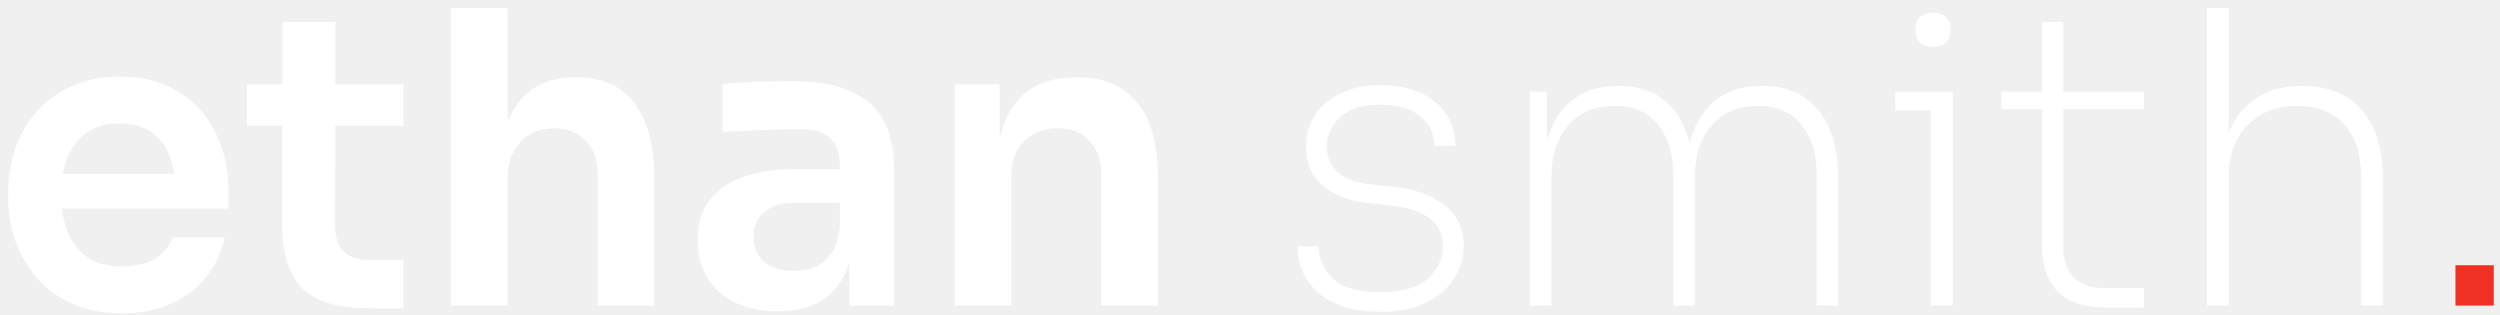
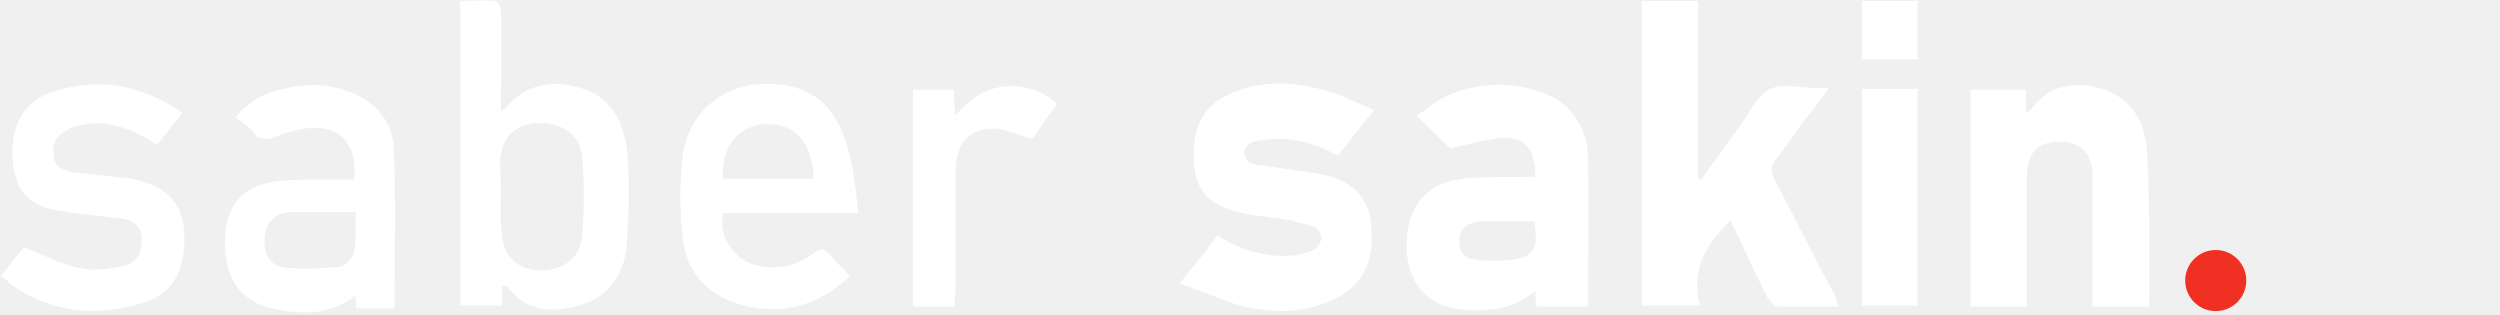
- <svg xmlns="http://www.w3.org/2000/svg" width="270" height="34" viewBox="0 0 270 34" fill="none">
-   <path d="M13.168 33.836C11.115 33.836 9.311 33.484 7.756 32.78C6.231 32.076 4.955 31.137 3.928 29.964C2.931 28.761 2.168 27.427 1.64 25.96C1.141 24.493 0.892 22.997 0.892 21.472V20.636C0.892 19.052 1.141 17.527 1.64 16.06C2.168 14.564 2.931 13.244 3.928 12.1C4.955 10.927 6.216 10.003 7.712 9.328C9.208 8.624 10.939 8.272 12.904 8.272C15.485 8.272 17.641 8.844 19.372 9.988C21.132 11.103 22.452 12.584 23.332 14.432C24.212 16.251 24.652 18.216 24.652 20.328V22.528H3.488V18.788H20.824L18.932 20.636C18.932 19.111 18.712 17.805 18.272 16.72C17.832 15.635 17.157 14.799 16.248 14.212C15.368 13.625 14.253 13.332 12.904 13.332C11.555 13.332 10.411 13.64 9.472 14.256C8.533 14.872 7.815 15.767 7.316 16.94C6.847 18.084 6.612 19.463 6.612 21.076C6.612 22.572 6.847 23.907 7.316 25.08C7.785 26.224 8.504 27.133 9.472 27.808C10.44 28.453 11.672 28.776 13.168 28.776C14.664 28.776 15.881 28.483 16.82 27.896C17.759 27.28 18.36 26.532 18.624 25.652H24.256C23.904 27.295 23.229 28.732 22.232 29.964C21.235 31.196 19.959 32.149 18.404 32.824C16.879 33.499 15.133 33.836 13.168 33.836ZM40.145 33.308C37.945 33.308 36.127 33.029 34.689 32.472C33.281 31.885 32.225 30.917 31.521 29.568C30.817 28.189 30.465 26.341 30.465 24.024L30.509 2.376H36.229L36.185 24.42C36.185 25.593 36.493 26.503 37.109 27.148C37.755 27.764 38.664 28.072 39.837 28.072H43.577V33.308H40.145ZM26.681 13.596V9.108H43.577V13.596H26.681ZM48.71 33V0.88H54.826V19.624H53.77C53.77 17.219 54.078 15.18 54.694 13.508C55.31 11.836 56.22 10.56 57.422 9.68C58.654 8.8 60.209 8.36 62.086 8.36H62.35C65.078 8.36 67.146 9.299 68.554 11.176C69.962 13.053 70.666 15.781 70.666 19.36V33H64.55V18.788C64.55 17.263 64.11 16.06 63.23 15.18C62.38 14.3 61.25 13.86 59.842 13.86C58.346 13.86 57.129 14.359 56.19 15.356C55.281 16.324 54.826 17.6 54.826 19.184V33H48.71ZM91.718 33V25.916H90.706V18.04C90.706 16.661 90.368 15.635 89.694 14.96C89.019 14.285 87.978 13.948 86.57 13.948C85.836 13.948 84.956 13.963 83.93 13.992C82.903 14.021 81.862 14.065 80.806 14.124C79.779 14.153 78.855 14.197 78.034 14.256V9.064C78.708 9.005 79.471 8.947 80.322 8.888C81.172 8.829 82.038 8.8 82.918 8.8C83.827 8.771 84.678 8.756 85.47 8.756C87.934 8.756 89.972 9.079 91.586 9.724C93.228 10.369 94.46 11.381 95.282 12.76C96.132 14.139 96.558 15.943 96.558 18.172V33H91.718ZM84.018 33.616C82.287 33.616 80.762 33.308 79.442 32.692C78.151 32.076 77.139 31.196 76.406 30.052C75.702 28.908 75.35 27.529 75.35 25.916C75.35 24.156 75.775 22.719 76.626 21.604C77.506 20.489 78.723 19.653 80.278 19.096C81.862 18.539 83.71 18.26 85.822 18.26H91.366V21.912H85.734C84.326 21.912 83.24 22.264 82.478 22.968C81.744 23.643 81.378 24.523 81.378 25.608C81.378 26.693 81.744 27.573 82.478 28.248C83.24 28.923 84.326 29.26 85.734 29.26C86.584 29.26 87.362 29.113 88.066 28.82C88.799 28.497 89.4 27.969 89.87 27.236C90.368 26.473 90.647 25.447 90.706 24.156L92.202 25.872C92.055 27.544 91.644 28.952 90.97 30.096C90.324 31.24 89.415 32.12 88.242 32.736C87.098 33.323 85.69 33.616 84.018 33.616ZM103.109 33V9.108H107.949V19.36H107.509C107.509 16.925 107.831 14.901 108.477 13.288C109.122 11.645 110.075 10.413 111.337 9.592C112.627 8.771 114.226 8.36 116.133 8.36H116.397C119.242 8.36 121.398 9.284 122.865 11.132C124.331 12.951 125.065 15.679 125.065 19.316V33H118.949V18.788C118.949 17.321 118.523 16.133 117.673 15.224C116.851 14.315 115.707 13.86 114.241 13.86C112.745 13.86 111.527 14.329 110.589 15.268C109.679 16.177 109.225 17.409 109.225 18.964V33H103.109ZM149.1 33.66C146.225 33.66 144.011 33 142.456 31.68C140.931 30.36 140.153 28.673 140.124 26.62H142.412C142.412 27.94 142.925 29.099 143.952 30.096C145.008 31.064 146.724 31.548 149.1 31.548C151.417 31.548 153.119 31.064 154.204 30.096C155.289 29.099 155.832 27.925 155.832 26.576C155.832 25.256 155.333 24.244 154.336 23.54C153.368 22.836 152.048 22.396 150.376 22.22L147.648 21.912C145.624 21.677 144.011 21.047 142.808 20.02C141.635 18.993 141.048 17.6 141.048 15.84C141.048 14.579 141.371 13.449 142.016 12.452C142.661 11.455 143.585 10.663 144.788 10.076C146.02 9.489 147.457 9.196 149.1 9.196C151.505 9.196 153.441 9.783 154.908 10.956C156.404 12.129 157.167 13.728 157.196 15.752H154.908C154.937 14.491 154.439 13.435 153.412 12.584C152.415 11.733 150.977 11.308 149.1 11.308C147.135 11.308 145.668 11.763 144.7 12.672C143.761 13.581 143.292 14.652 143.292 15.884C143.292 16.911 143.659 17.791 144.392 18.524C145.155 19.257 146.299 19.712 147.824 19.888L150.552 20.196C152.723 20.401 154.512 21.032 155.92 22.088C157.357 23.144 158.076 24.655 158.076 26.62C158.076 27.94 157.709 29.128 156.976 30.184C156.272 31.24 155.26 32.091 153.94 32.736C152.62 33.352 151.007 33.66 149.1 33.66ZM165.223 33V9.9H167.071V19.36H166.543C166.543 17.365 166.837 15.62 167.423 14.124C168.039 12.599 168.949 11.411 170.151 10.56C171.354 9.709 172.879 9.284 174.727 9.284H174.859C176.678 9.284 178.189 9.709 179.391 10.56C180.594 11.381 181.474 12.555 182.031 14.08C182.618 15.576 182.911 17.336 182.911 19.36H182.031C182.031 17.365 182.325 15.62 182.911 14.124C183.527 12.599 184.437 11.411 185.639 10.56C186.871 9.709 188.411 9.284 190.259 9.284H190.391C192.21 9.284 193.721 9.709 194.923 10.56C196.155 11.381 197.065 12.555 197.651 14.08C198.238 15.576 198.531 17.336 198.531 19.36V33H196.199V18.832C196.199 16.632 195.657 14.857 194.571 13.508C193.515 12.129 191.946 11.44 189.863 11.44C187.751 11.44 186.079 12.144 184.847 13.552C183.645 14.96 183.043 16.793 183.043 19.052V33H180.711V18.832C180.711 16.632 180.169 14.857 179.083 13.508C178.027 12.129 176.458 11.44 174.375 11.44C172.263 11.44 170.591 12.144 169.359 13.552C168.157 14.96 167.555 16.793 167.555 19.052V33H165.223ZM208.522 33V9.9H210.898V33H208.522ZM204.694 11.924V9.9H210.898V11.924H204.694ZM208.742 5.06C208.126 5.06 207.656 4.899 207.334 4.576C207.011 4.224 206.85 3.784 206.85 3.256C206.85 2.699 207.011 2.244 207.334 1.892C207.656 1.54 208.14 1.364 208.786 1.364C209.402 1.364 209.871 1.54 210.194 1.892C210.516 2.244 210.678 2.699 210.678 3.256C210.678 3.784 210.516 4.224 210.194 4.576C209.9 4.899 209.416 5.06 208.742 5.06ZM227.709 33.22C226.271 33.22 225.01 33.015 223.925 32.604C222.839 32.164 222.003 31.431 221.417 30.404C220.83 29.377 220.537 27.999 220.537 26.268V2.376H222.825V26.664C222.825 28.072 223.206 29.172 223.969 29.964C224.761 30.727 225.846 31.108 227.225 31.108H231.537V33.22H227.709ZM216.137 11.792V9.9H231.537V11.792H216.137ZM238.356 33V0.88H240.688V18.04L239.852 19.536C239.852 17.512 240.16 15.737 240.776 14.212C241.422 12.657 242.39 11.455 243.68 10.604C244.971 9.724 246.599 9.284 248.564 9.284H248.652C251.527 9.284 253.698 10.193 255.164 12.012C256.631 13.801 257.364 16.251 257.364 19.36V33H254.988V18.832C254.988 16.603 254.387 14.813 253.184 13.464C251.982 12.115 250.28 11.44 248.08 11.44C245.822 11.44 244.018 12.159 242.668 13.596C241.348 15.004 240.688 16.852 240.688 19.14V33H238.356Z" fill="white" />
-   <path d="M265.19 33V28.644H269.326V33H265.19Z" fill="#F13024" />
+ <svg xmlns="http://www.w3.org/2000/svg" version="1.1" id="Layer_1" x="0px" y="0px" viewBox="0 0 270 34" style="enable-background:new 0 0 270 34;" xml:space="preserve">
+   <style type="text/css">
+ 	.st0{fill:#F13024;}
+ 	.st1{fill:#FFFFFF;}
+ </style>
+   <circle class="st0" cx="239.3" cy="30.3" r="3.3" />
+   <g>
+     <path class="st1" d="M198.6,33.1c-2.3,0-4.4,0-6.7,0c-0.3,0-0.7-0.6-1-0.9c-1.4-2.8-2.6-5.5-4-8.4c-2.5,2.5-4.4,5.2-3.3,9.2   c-2.2,0-4.2,0-6.3,0c0-10.9,0-21.9,0-32.9c2,0,4,0,6.1,0c0,6.4,0,12.8,0,19.2c0.1,0,0.2,0.1,0.3,0.1c1.4-1.9,2.6-3.6,4-5.5   c1.1-1.4,1.9-3.4,3.3-4.2c1.4-0.8,3.4-0.2,5.1-0.2c0.3,0,0.7,0,1.4,0c-0.6,0.9-1.2,1.7-1.7,2.3c-1.4,1.8-2.6,3.6-4,5.4   c-0.5,0.8-0.6,1.2-0.2,2.1c2.3,4.3,4.4,8.7,6.8,13C198.3,32.6,198.4,32.8,198.6,33.1z" />
+     <path class="st1" d="M165.8,19.1c0.1-2.9-1.1-4.3-3.5-4.2c-1.8,0.1-3.5,0.7-5.7,1.1c-0.8-0.8-2.1-2-3.6-3.5   c1.2-0.8,2.2-1.7,3.4-2.2c3.2-1.4,6.6-1.5,9.9-0.4c3.2,1,5.2,3.8,5.2,7.2c0.1,5.3,0,10.6,0,16c-1.9,0-3.7,0-5.6,0   c0-0.6-0.1-1-0.1-1.7c-2.1,1.8-4.4,2.2-7,2.1c-4.9-0.1-7.4-3.4-6.8-8.4c0.5-3.8,2.9-5.7,7.1-5.9C161.3,19.1,163.6,19.1,165.8,19.1z    M165.7,23.9c-1.6,0-3.3,0-4.9,0c-0.5,0-1,0-1.5,0.1c-1.1,0.2-1.7,0.9-1.7,2c0,1.1,0.5,1.9,1.5,2c1.3,0.2,2.5,0.2,3.8,0.1   C165.7,27.8,166.2,26.9,165.7,23.9z" />
+     <path class="st1" d="M127.4,30.6c1.6-2,2.9-3.5,4.1-5.2c2.5,1.7,5.3,2.4,8.1,2.2c0.8-0.1,1.7-0.3,2.4-0.7c0.3-0.1,0.7-0.8,0.7-1.2   c0-0.4-0.4-1-0.7-1.2c-0.8-0.3-1.7-0.4-2.5-0.7c-1.8-0.3-3.6-0.4-5.4-0.8c-3.2-0.7-4.8-2.2-5.1-4.9c-0.4-3.9,0.7-6.5,3.7-7.9   c3.2-1.5,6.6-1.4,9.8-0.6c1.9,0.4,3.8,1.4,5.9,2.3c-1.5,1.8-2.6,3.3-3.9,4.9c-2.4-1.3-5-2.1-7.8-1.7c-1,0.1-2.2,0.1-2.3,1.4   c0,1.3,1.3,1.3,2.2,1.4c2,0.3,4,0.6,6,0.9c3.1,0.6,5,2.2,5.4,4.9c0.6,3.9-0.5,6.7-3.3,8.3c-3.5,1.9-7.1,1.9-10.8,1   C132,32.4,129.9,31.5,127.4,30.6z" />
+     <path class="st1" d="M232.1,33.1c-2,0-4,0-6.1,0c0-0.6,0-1,0-1.5c0-4.2,0-8.3,0-12.5c0-2.5-1.2-3.8-3.6-3.8c-2.3,0-3.5,1.2-3.5,3.8   c0,4.6,0,9.3,0,14c-2,0-4,0-6.1,0c0-7.7,0-15.6,0-23.4c1.9,0,3.9,0,6,0c0,0.8,0,1.5,0,2.4c0.2-0.1,0.3,0,0.4-0.1   c2.1-3,5.1-3.3,8.1-2.3c3.2,1.1,4.5,3.9,4.6,7.1C232.2,22.1,232.1,27.5,232.1,33.1z" />
+     <path class="st1" d="M54.2,30.8c0,0.8,0,1.4,0,2.2c-1.6,0-3.1,0-4.5,0c0-10.9,0-21.9,0-32.9c1.3,0,2.5-0.1,3.8,0   c0.3,0,0.6,0.8,0.6,1.1c0.1,3.5,0,7.1,0,10.7c0.2,0,0.3,0,0.4-0.1C56.8,9,59.8,8.5,63,9.6c3.3,1.1,4.5,4,4.8,7.3   c0.2,3.2,0.1,6.4-0.1,9.6c-0.3,3.1-1.9,5.5-4.9,6.4c-3.1,1-5.9,0.8-8.1-2C54.5,30.9,54.4,30.9,54.2,30.8z M54.1,21.2   C54.2,21.2,54.2,21.2,54.1,21.2c0,1.3-0.1,2.8,0.1,4.1c0.2,2.5,1.8,3.9,4.2,3.9s4.3-1.3,4.5-3.8c0.2-2.8,0.2-5.5,0-8.3   c-0.2-2.5-2.1-3.9-4.9-3.8c-2.4,0.1-3.8,1.5-4,4.1C54.1,18.7,54.1,20,54.1,21.2z" />
+     <path class="st1" d="M25.4,12.7c1.5-1.8,3.2-2.7,5.2-3.1C33,9,35.4,9,37.7,9.9c2.6,1,4.6,2.9,4.8,5.9c0.3,5.7,0.1,11.6,0.1,17.5   c-1.4,0-2.7,0-4.1,0c0-0.4-0.1-0.9-0.1-1.4c-2.6,2.1-5.6,2.1-8.6,1.5c-3.7-0.7-5.5-3.1-5.5-7.2c0-3.9,1.8-6.1,5.5-6.6   c1.5-0.2,3-0.2,4.5-0.2c1.3,0,2.6,0,3.9,0c0.5-3.5-1.2-5.7-4.4-5.6c-1.4,0.1-2.7,0.4-4.1,1c-0.8,0.3-1.4,0.3-2-0.1   C26.9,13.6,26.2,13.2,25.4,12.7z M38.4,22.9c-2.3,0-4.5,0-6.8,0c-1.8,0-2.7,0.9-3,2.5c-0.2,1.9,0.4,3.3,2.2,3.5c2,0.2,4,0.1,6-0.1   c0.5-0.1,1.3-1,1.4-1.5C38.5,26,38.4,24.5,38.4,22.9z" />
+     <path class="st1" d="M92.7,23c-5.2,0-9.8,0-14.6,0c-0.6,2.7,1.4,5.1,3.4,5.6c2.3,0.6,4.4,0.2,6.3-1.2c0.8-0.6,1.3-0.6,1.9,0.2   c0.6,0.8,1.4,1.4,2.1,2.2c-3.5,3.3-7.4,4.3-11.8,3.1c-3.6-1-5.9-3.5-6.3-7.4c-0.3-2.8-0.3-5.6,0-8.4c0.5-4.5,3.8-7.6,8-8   c5.1-0.4,8.3,1.7,9.7,6.4C92.2,18,92.4,20.4,92.7,23z M87.9,19.3c-0.2-4-2.1-6-5.2-5.9c-2.9,0.1-4.9,2.5-4.6,5.9   C81.4,19.3,84.6,19.3,87.9,19.3z" />
+     <path class="st1" d="M19.7,12.2c-1,1.2-1.8,2.3-2.7,3.4c-0.4-0.2-0.8-0.4-1.2-0.7c-2-1.1-4.1-1.8-6.3-1.5c-0.7,0.1-1.5,0.2-2.2,0.6   c-1.2,0.6-1.7,1.5-1.5,2.9c0.1,1.2,1.2,1.5,2,1.7c1.8,0.2,3.7,0.4,5.6,0.6c0.4,0,0.7,0.1,1.2,0.2c3.4,0.8,5.1,2.5,5.3,5.7   c0.2,4-1.2,6.6-4.4,7.6c-5,1.5-9.7,1.2-14.2-1.9c-0.4-0.3-0.7-0.7-1.2-1c1-1.2,1.8-2.3,2.5-3.1c2.2,0.9,4.1,1.9,6.2,2.3   c1.5,0.3,3.2,0,4.6-0.3s2-1.5,1.9-3c-0.1-1.5-1.2-2-2.2-2.1c-2.1-0.3-4.3-0.4-6.4-0.8c-3.4-0.4-5-2.1-5.3-5.2C1,14,2.4,11,5.5,10   C10.4,8.3,15.1,9,19.7,12.2z" />
+     <path class="st1" d="M103.1,33.1c-1.6,0-3.1,0-4.5,0c0-7.9,0-15.6,0-23.4c1.5,0,2.9,0,4.4,0c0,0.8,0.1,1.7,0.2,2.8   c1.8-2.2,3.8-3.3,6.4-3.2c1.7,0.1,3.2,0.7,4.6,1.9c-1.1,1.4-2,2.8-2.7,3.8c-1.5-0.4-2.7-1-3.9-1.1c-2.9-0.1-4.3,1.4-4.4,4.5   c0,4.4,0,8.8,0,13.2C103.1,31.9,103.1,32.4,103.1,33.1z" />
+     <path class="st1" d="M207.1,9.6c0,7.9,0,15.6,0,23.4c-2,0-3.9,0-6,0c0-7.7,0-15.6,0-23.4C203.1,9.6,205,9.6,207.1,9.6z" />
+     <path class="st1" d="M207.1,6.4c-2.1,0-4,0-6,0c0-2.1,0-4.1,0-6.3c2,0,3.9,0,6,0C207.1,2.1,207.1,4.3,207.1,6.4z" />
+   </g>
</svg>
